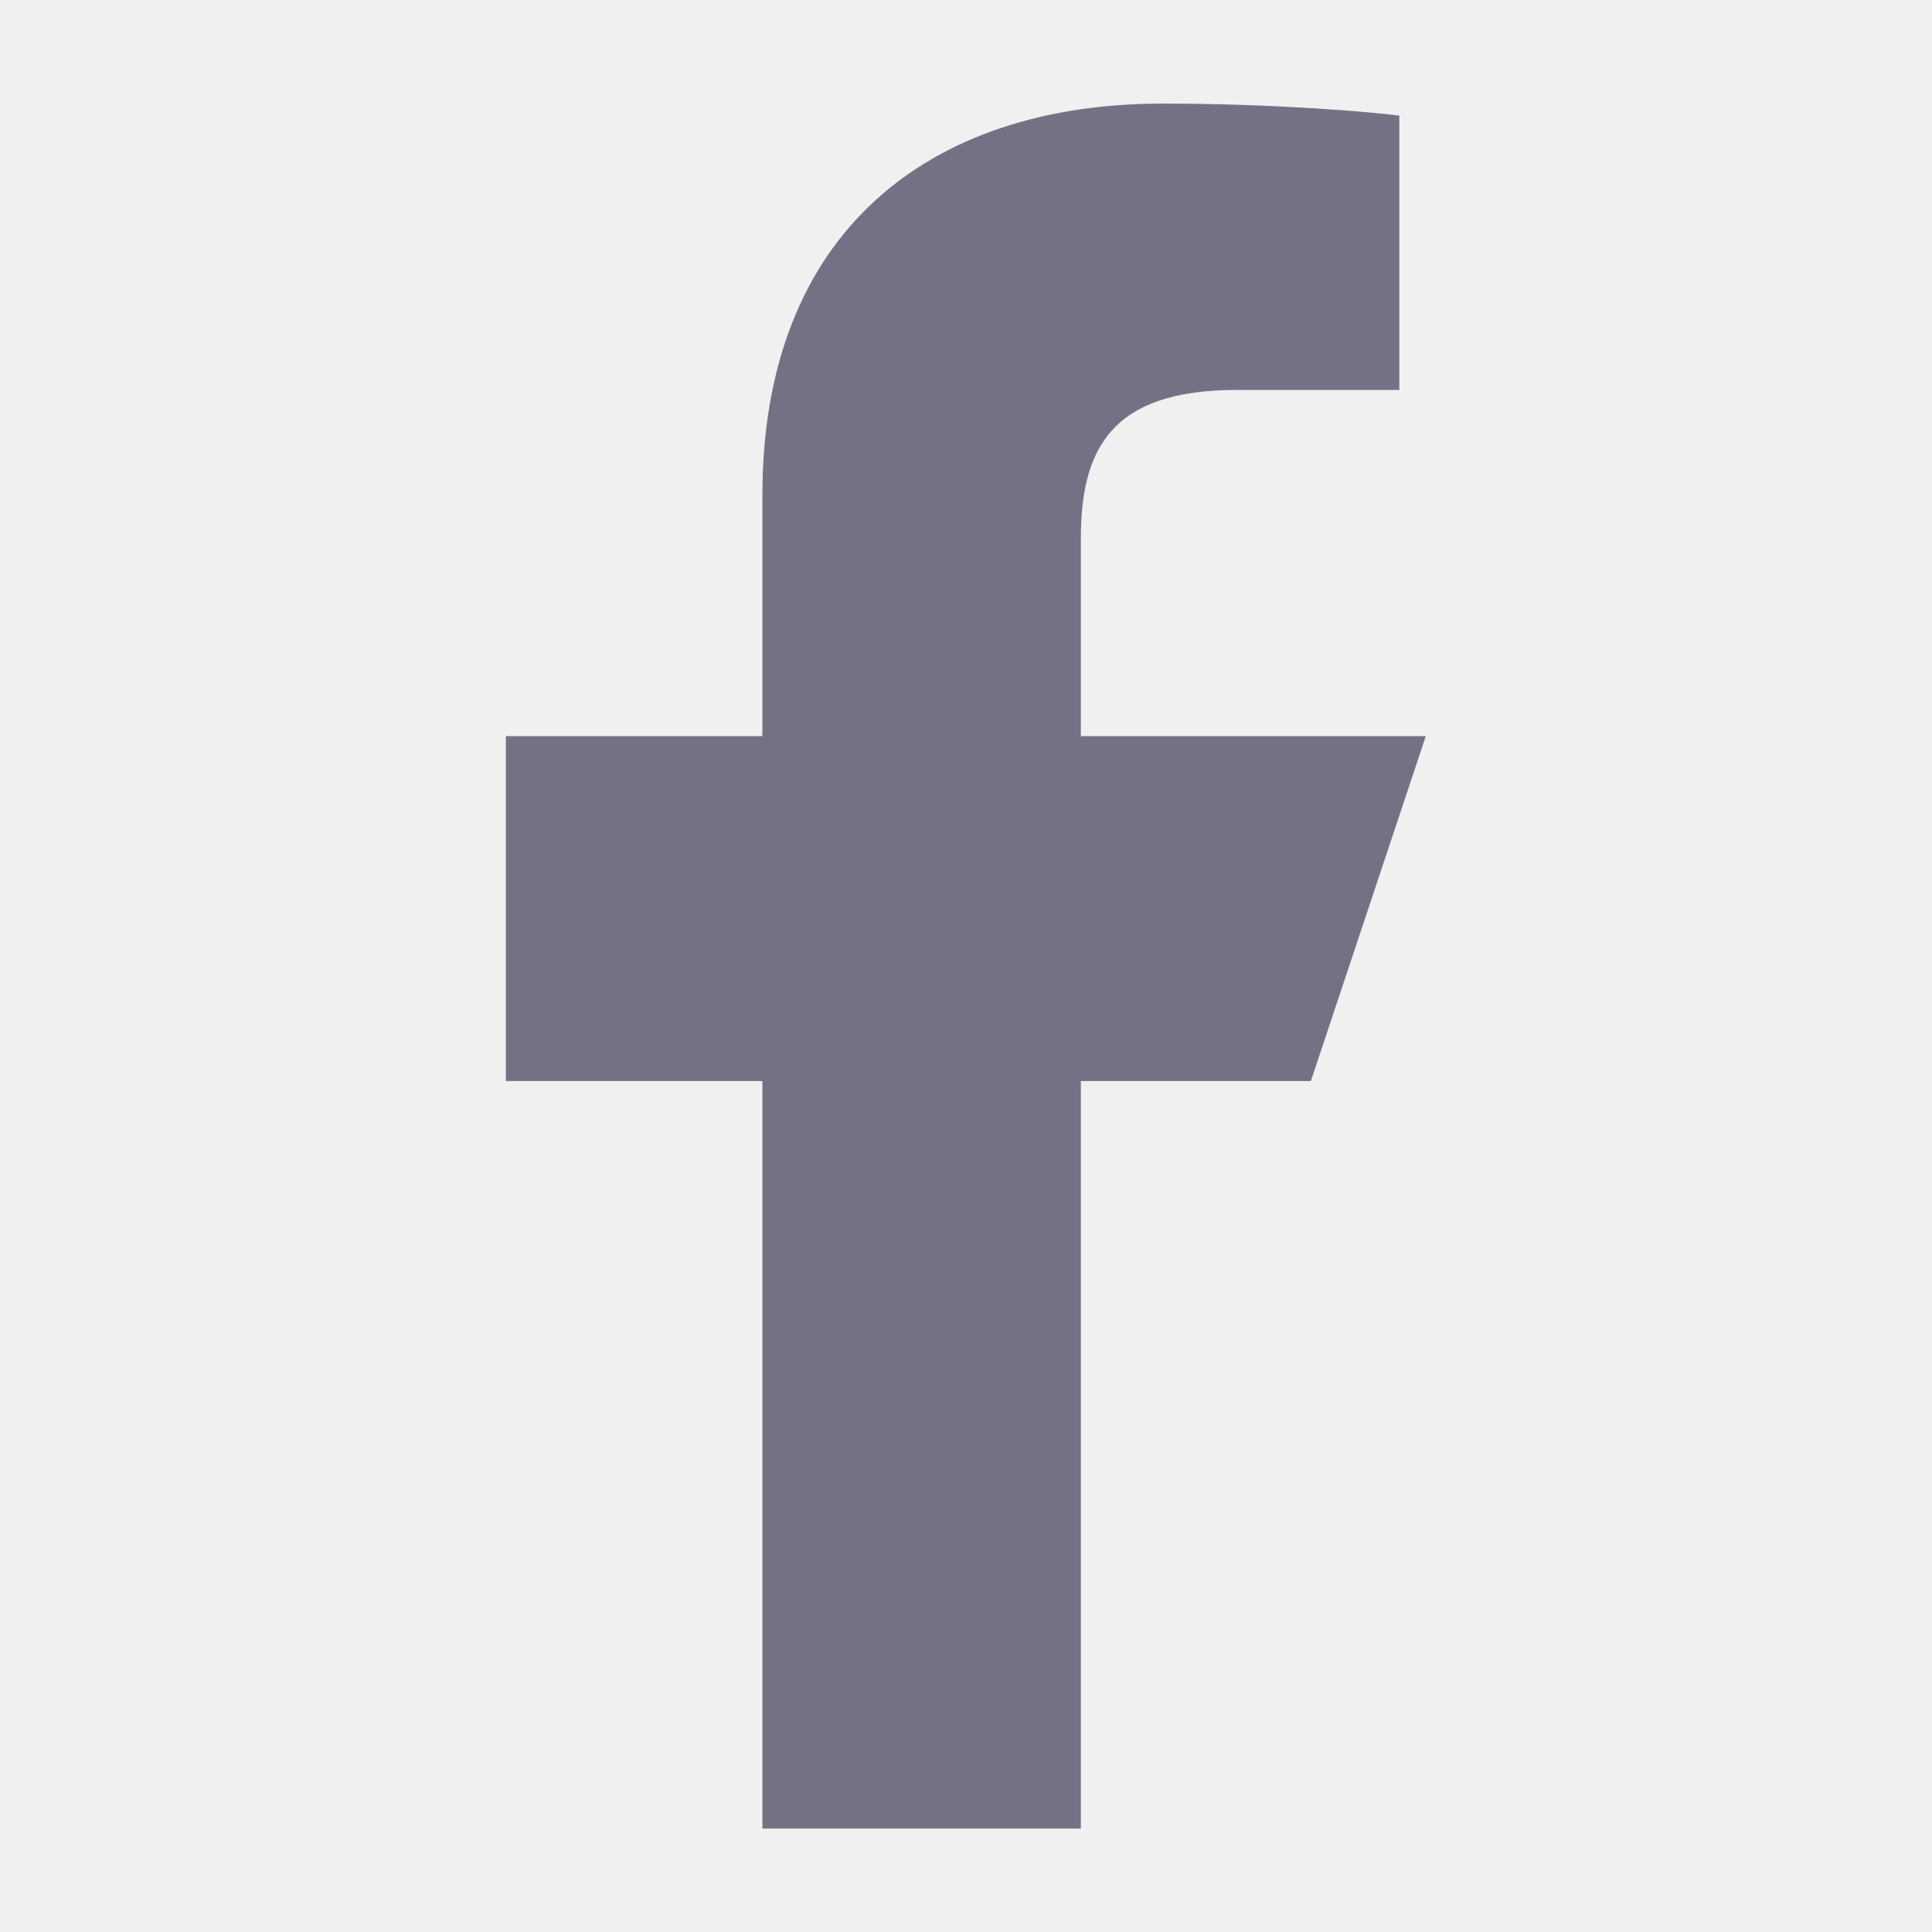
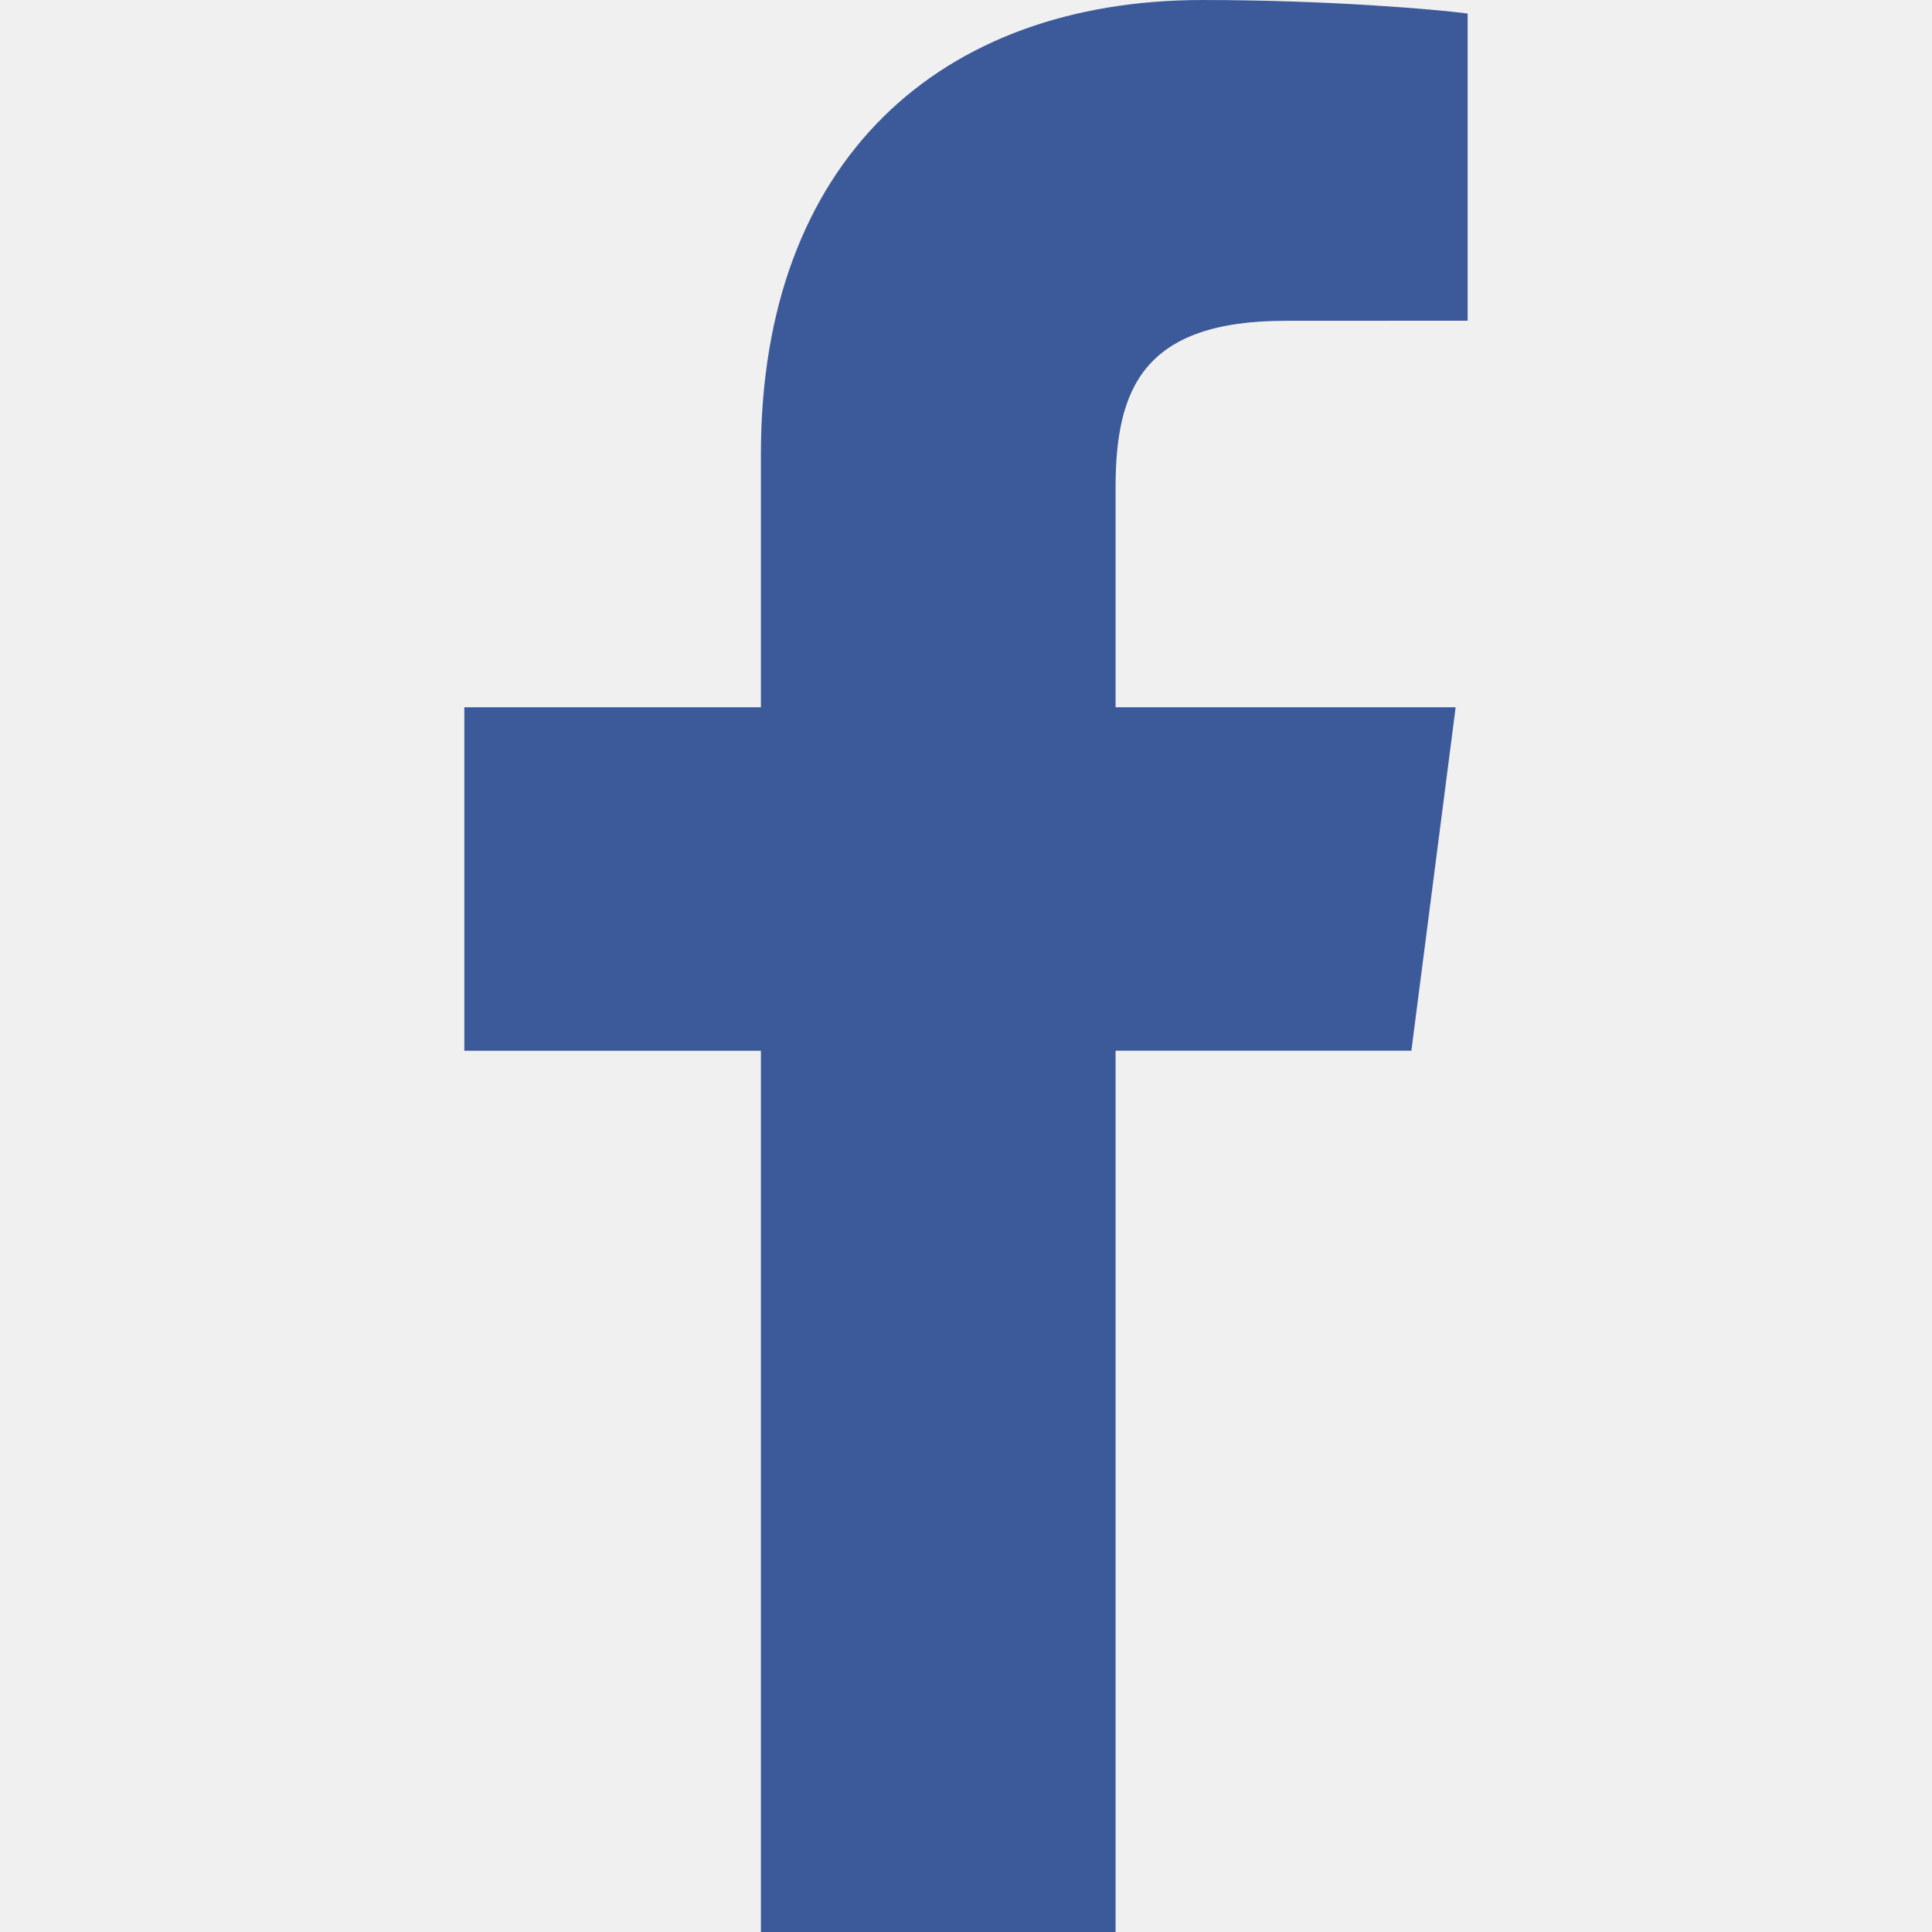
- <svg xmlns="http://www.w3.org/2000/svg" width="18" height="18" viewBox="0 0 18 18" fill="none">
-   <g clip-path="url(#clip0_702_32826)">
-     <path d="M7.103 17.036V10.072H4.713V6.858H7.103V4.613C7.103 2.168 8.651 0.965 10.832 0.965C11.877 0.965 12.775 1.043 13.037 1.077V3.633L11.524 3.633C10.338 3.633 10.07 4.197 10.07 5.024V6.858H13.284L12.213 10.072H10.07V17.036H7.103Z" fill="#757185" />
-   </g>
-   <defs>
-     <clipPath id="clip0_702_32826">
-       <rect width="17.143" height="17.143" fill="white" transform="translate(0.427734 0.428711)" />
-     </clipPath>
-   </defs>
+ <svg xmlns="http://www.w3.org/2000/svg" width="800px" height="800px" viewBox="38.658 12.828 207.085 207.085">
+   <path d="M158.232 219.912v-94.461h31.707l4.747-36.813h-36.454V65.134c0-10.658 2.96-17.922 18.245-17.922l19.494-.009V14.278c-3.373-.447-14.944-1.449-28.406-1.449-28.106 0-47.348 17.155-47.348 48.661v27.149H88.428v36.813h31.788v94.461l38.016-.001z" fill="#3c5a9a" />
</svg>
